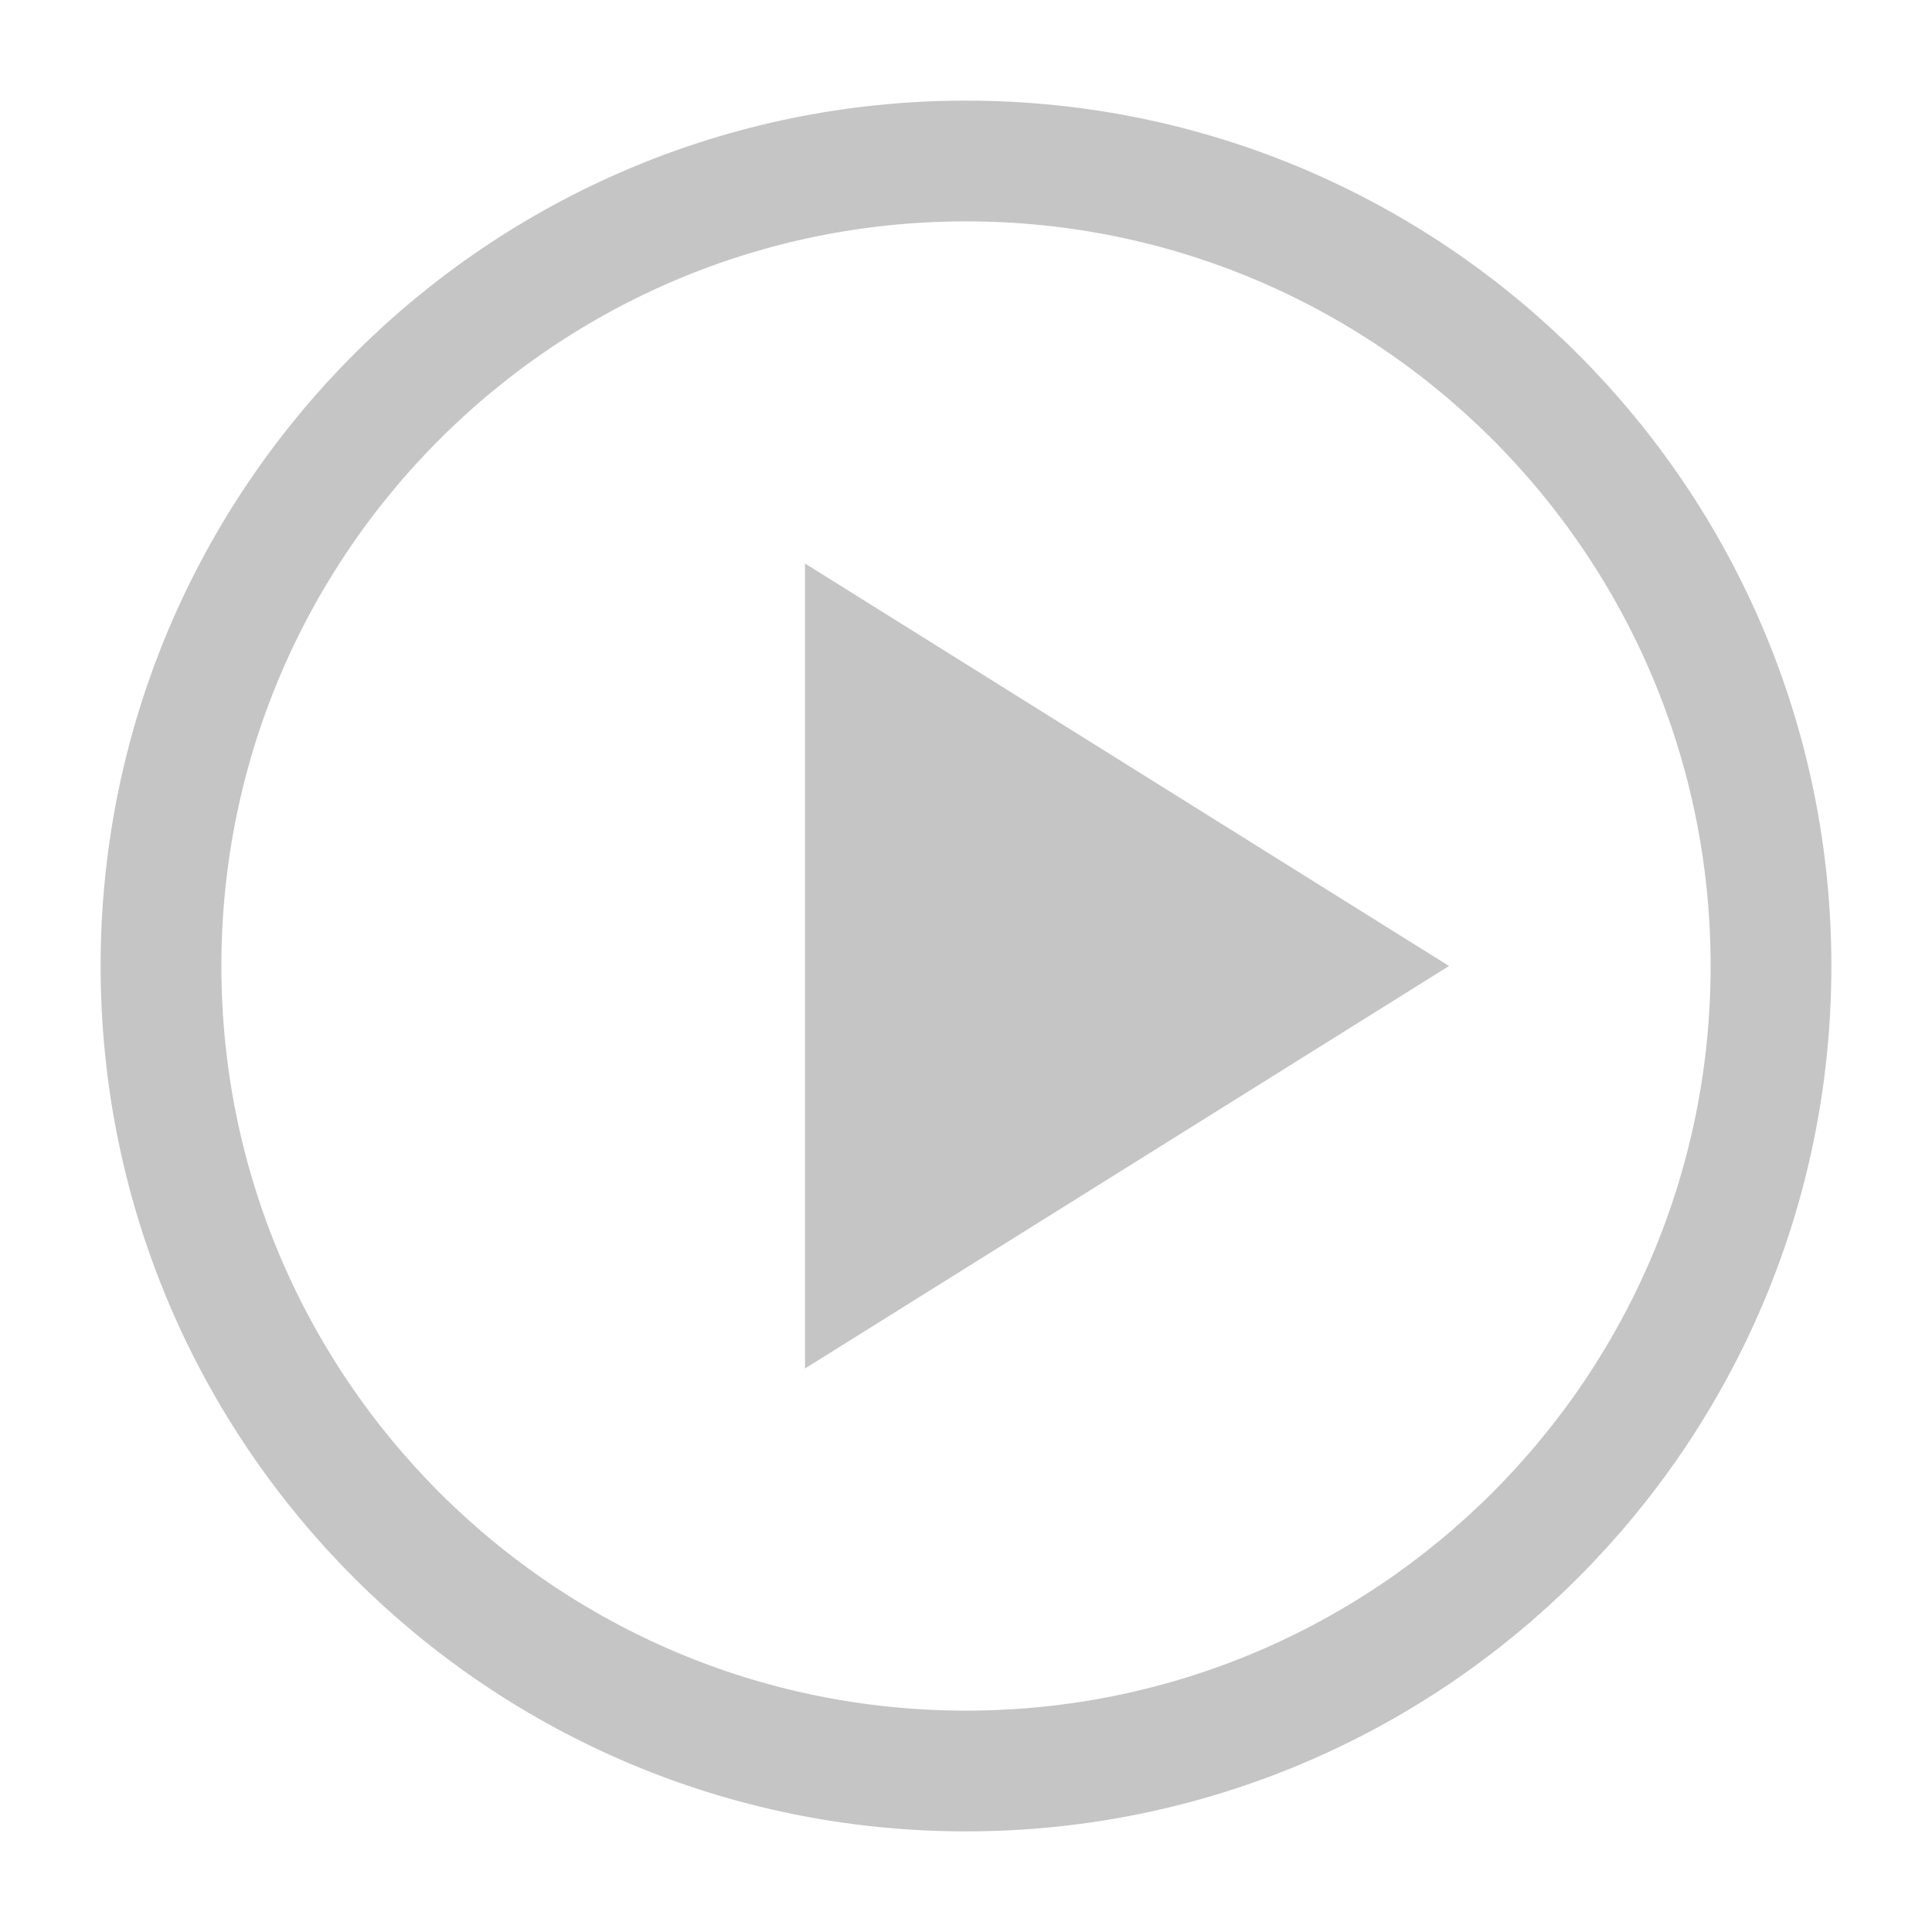
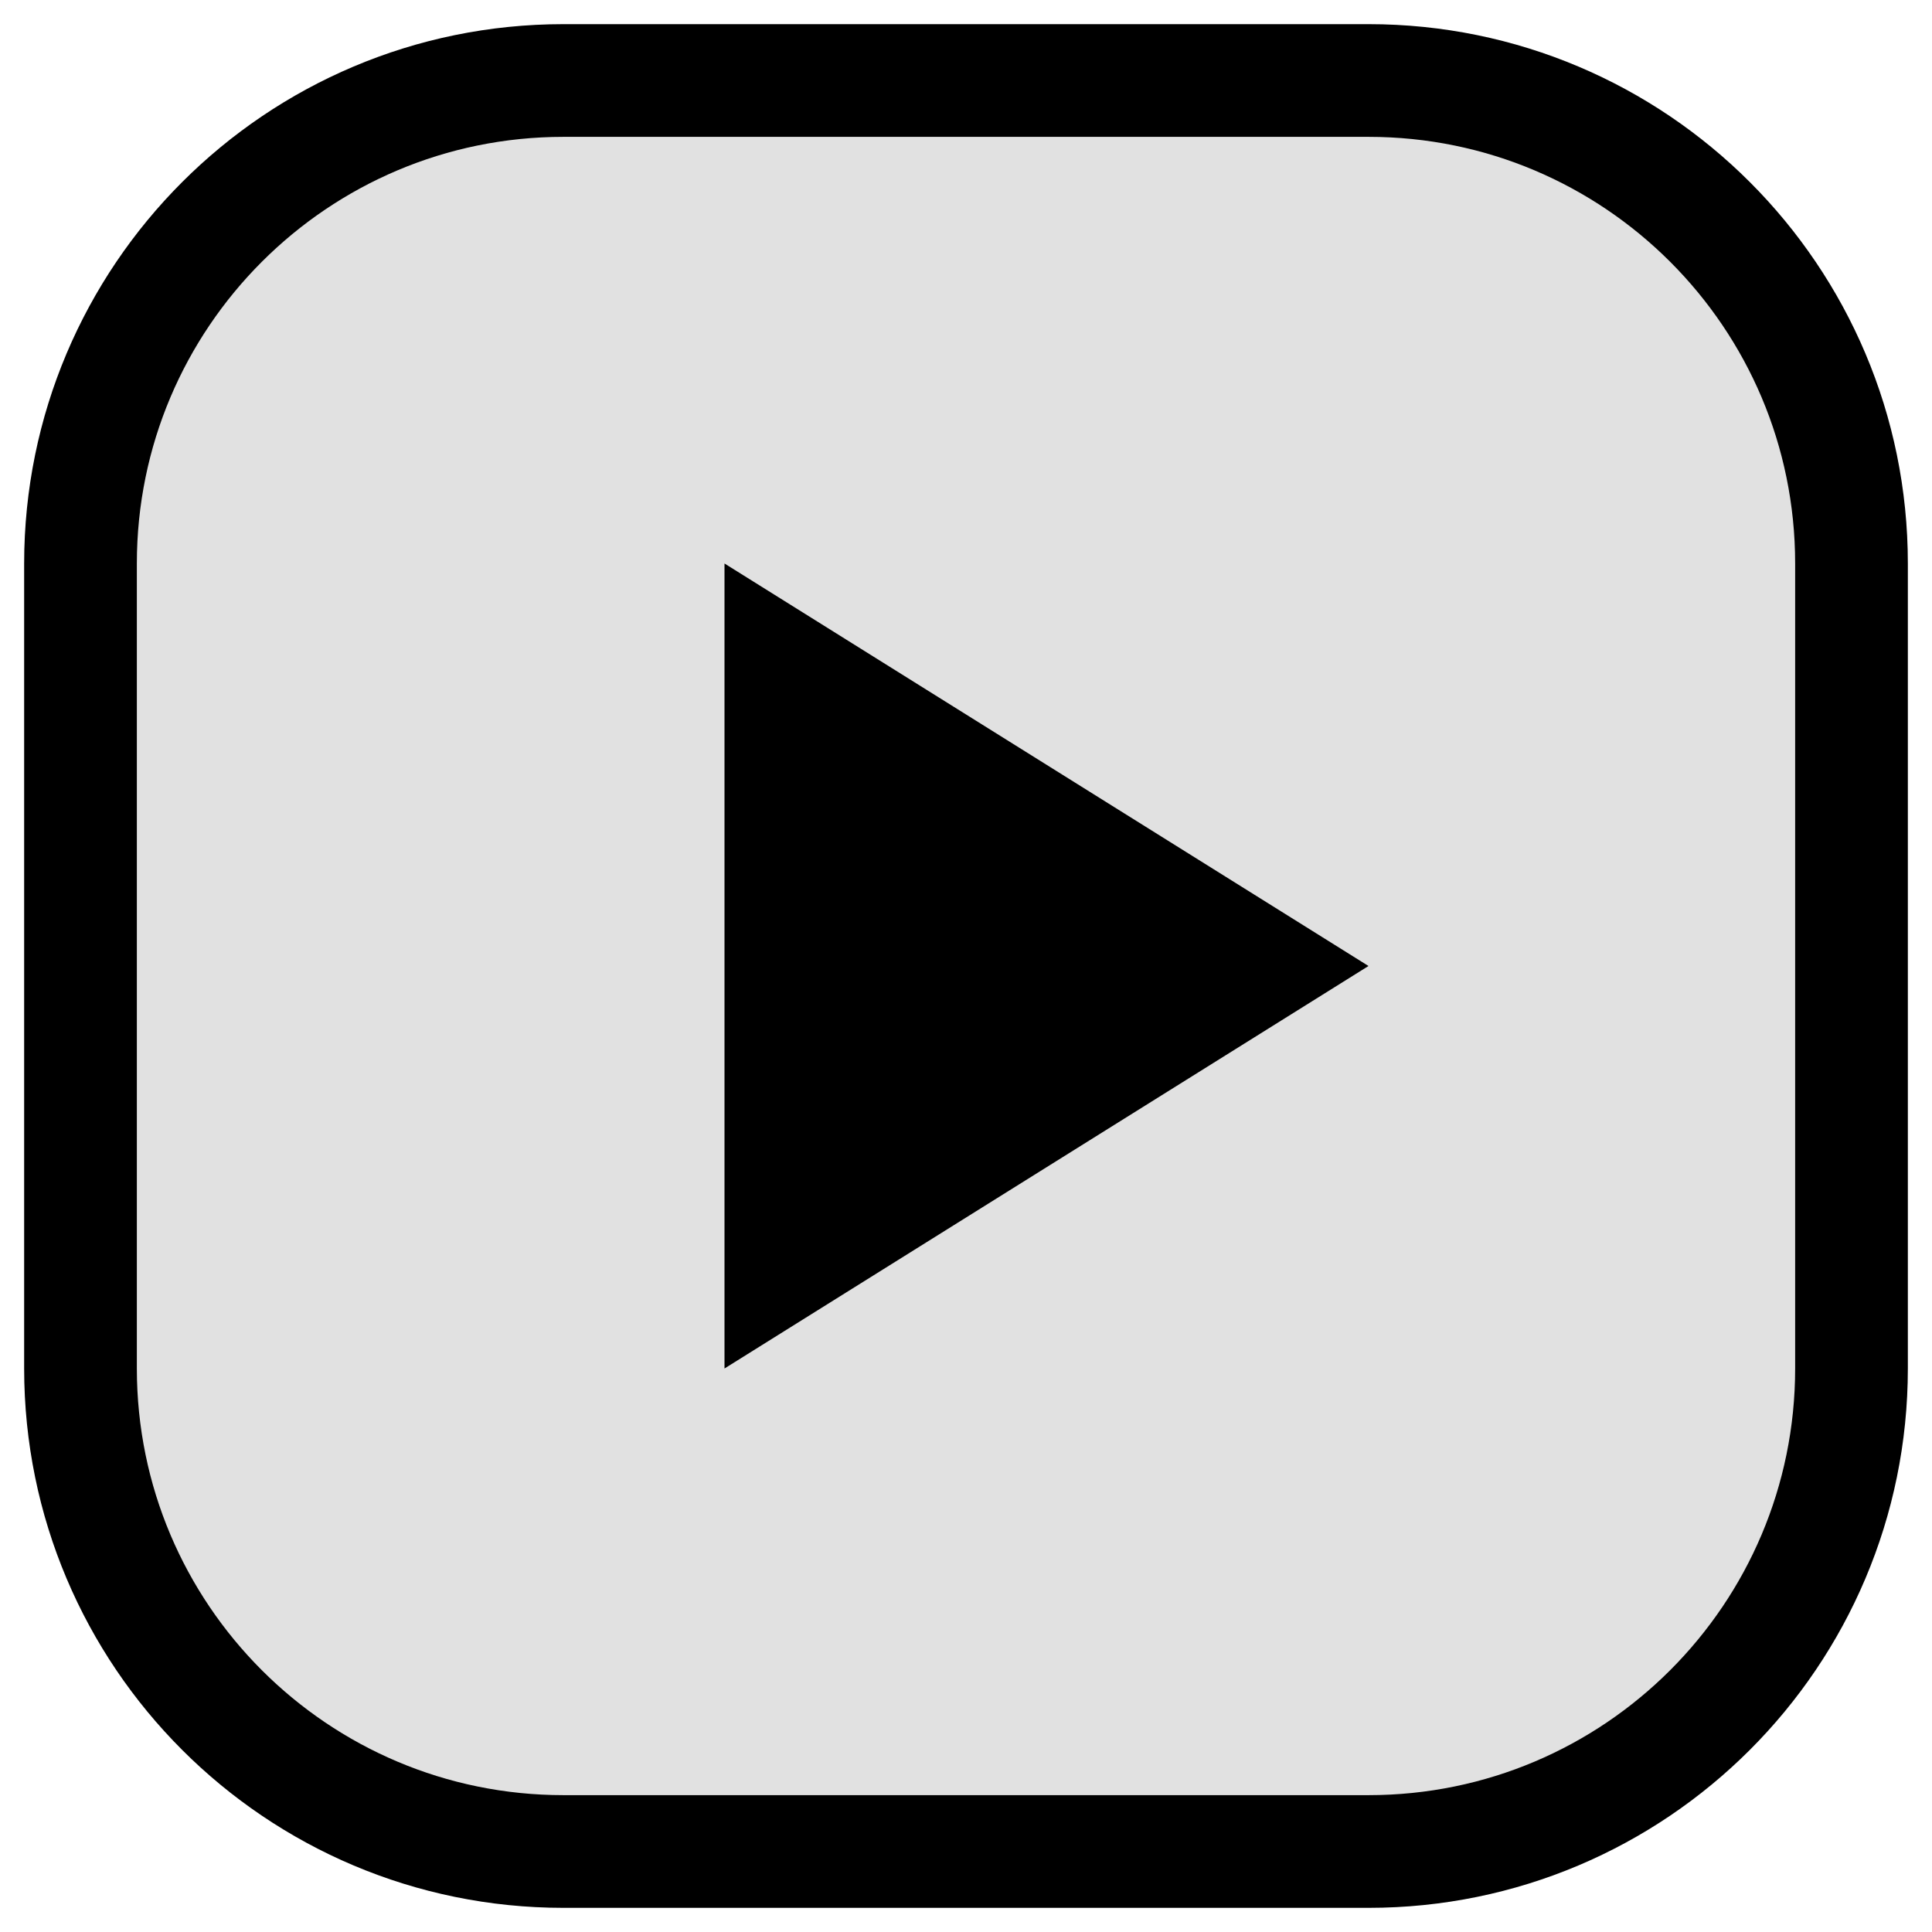
- <svg xmlns="http://www.w3.org/2000/svg" viewBox="0 0 24 24">
-   <circle cx="12" cy="12" r="10" fill="none" stroke="#c5c5c5" stroke-width="1.5" />
-   <polygon points="10,7 18,12 10,17" fill="#c5c5c5" />
+ <svg xmlns="http://www.w3.org/2000/svg" width="24" height="24" viewBox="0 0 24 24" fill="none">
+   <rect x="1" y="1" width="22" height="22" rx="6" fill="currentColor" fill-opacity="0.12" stroke="currentColor" stroke-width="1.4" />
+   <polygon points="9,7 17,12 9,17" fill="currentColor" />
</svg>
